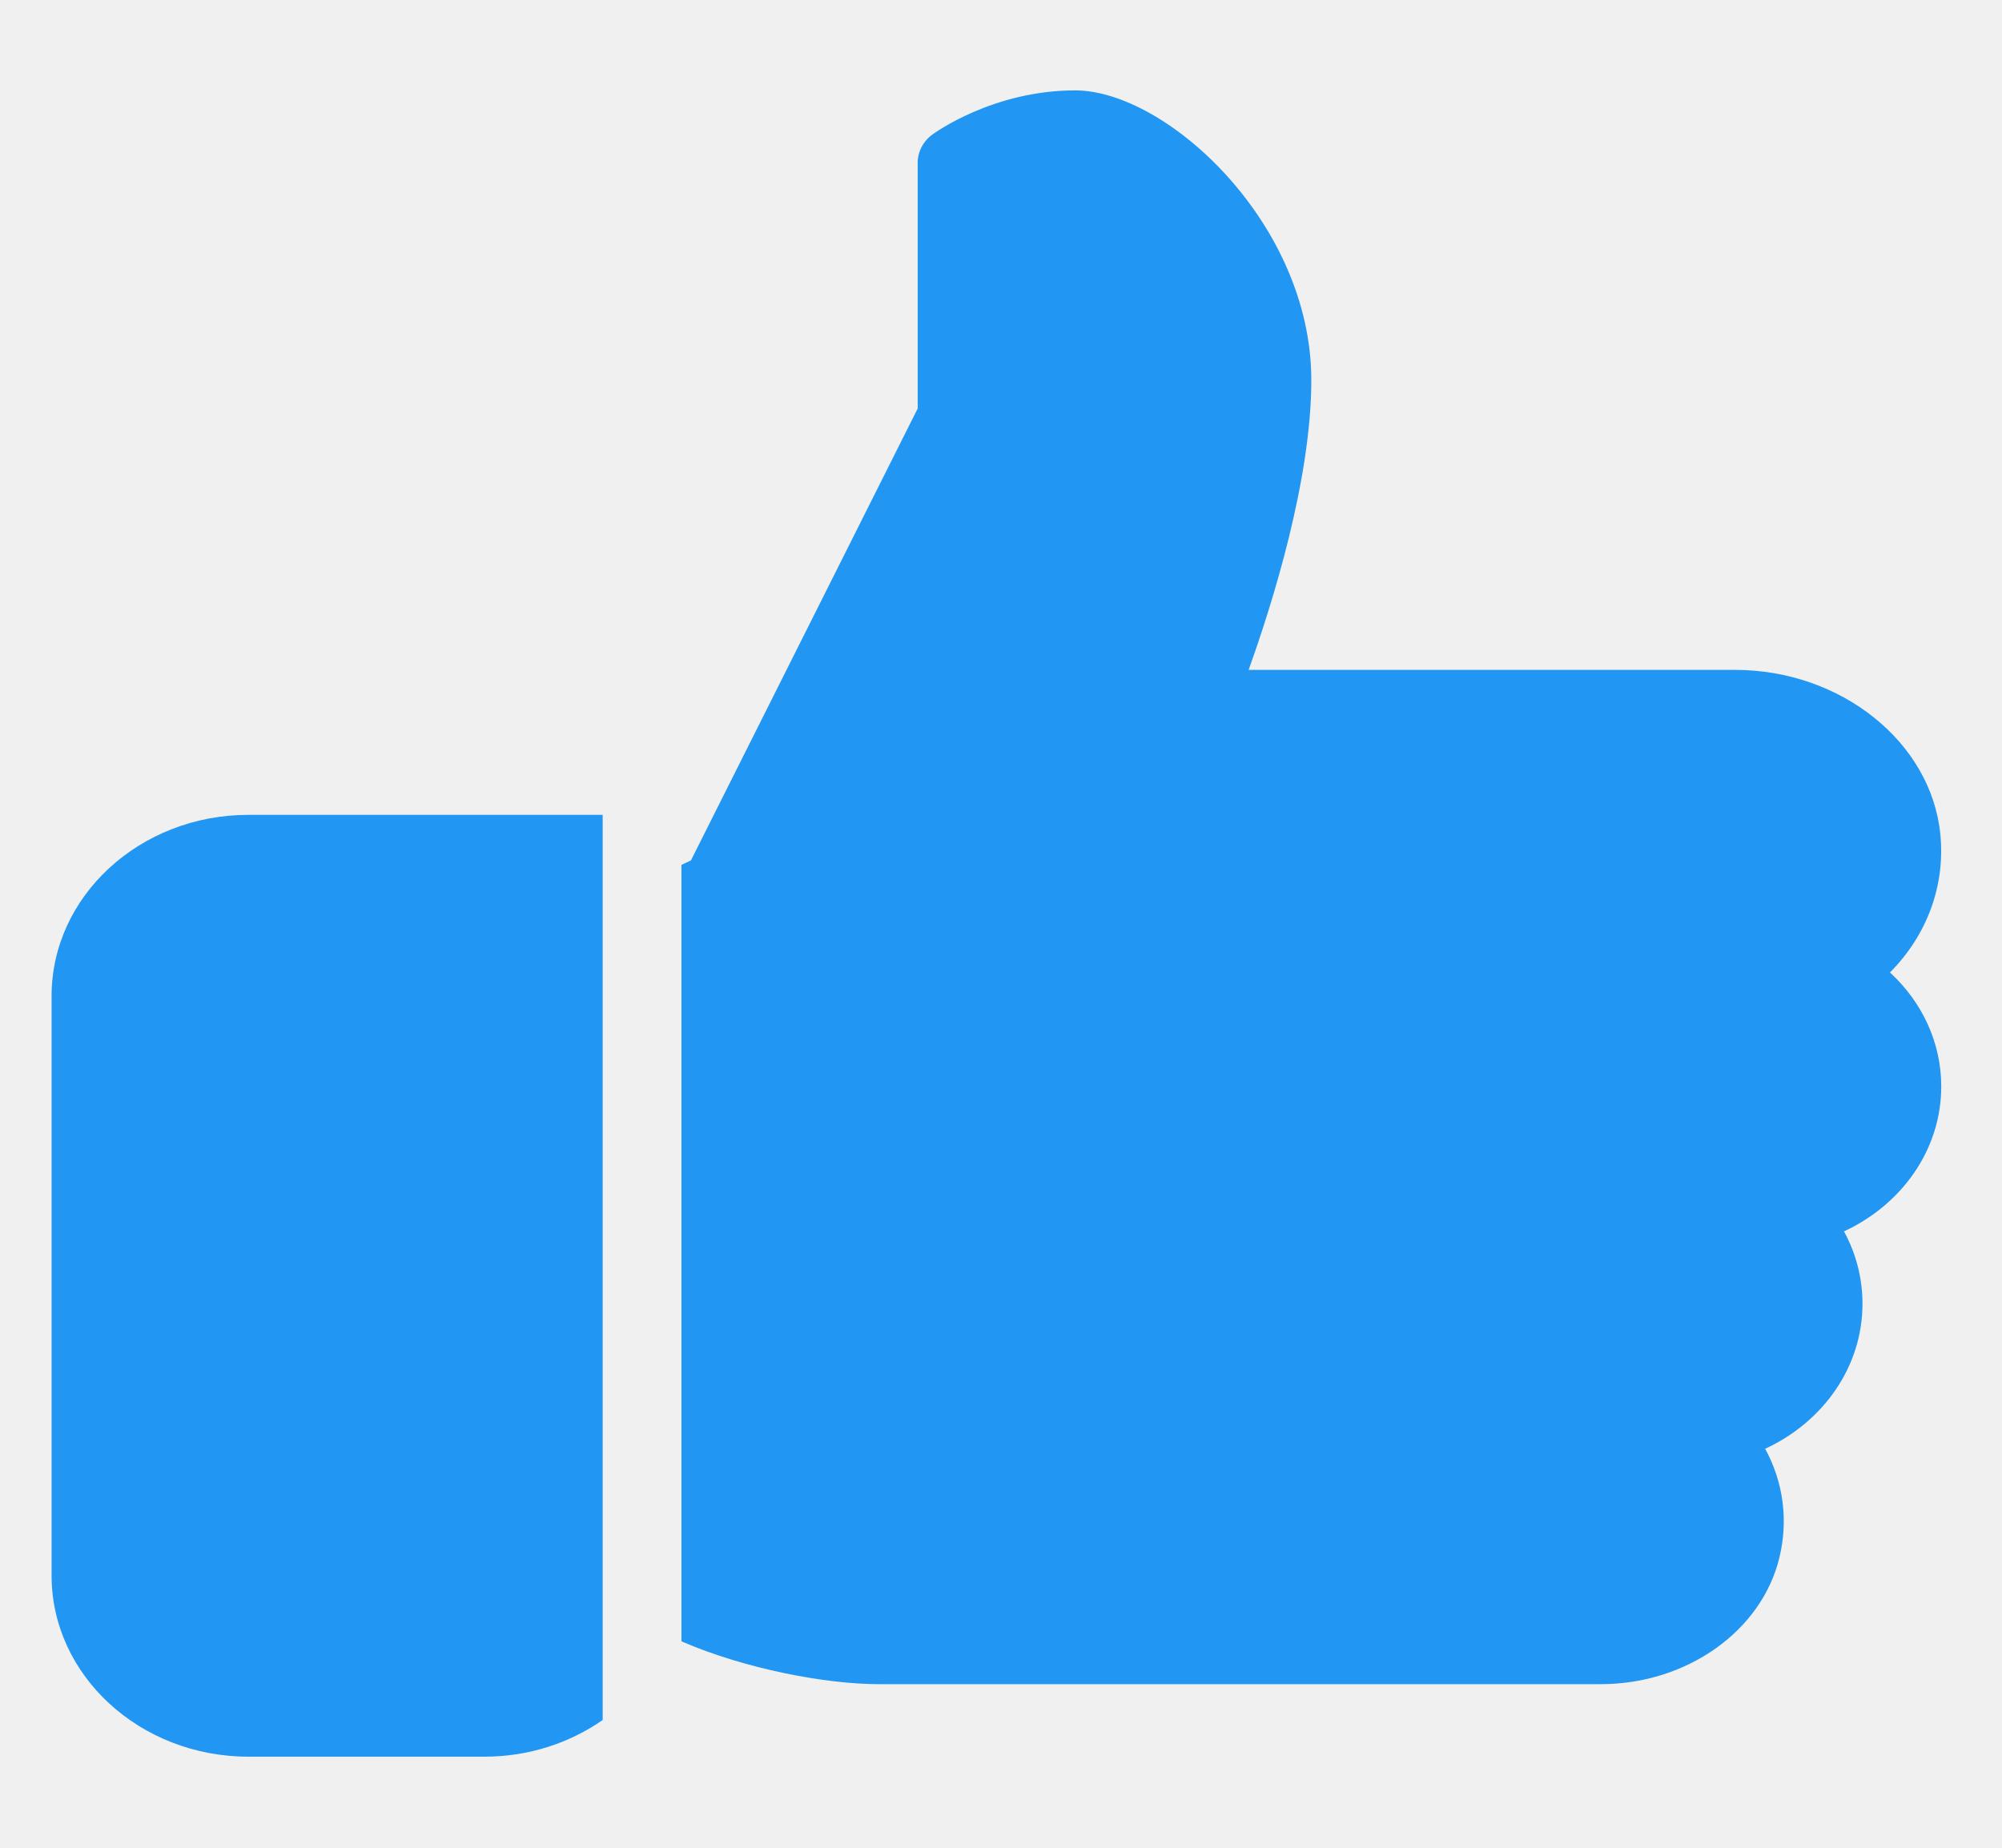
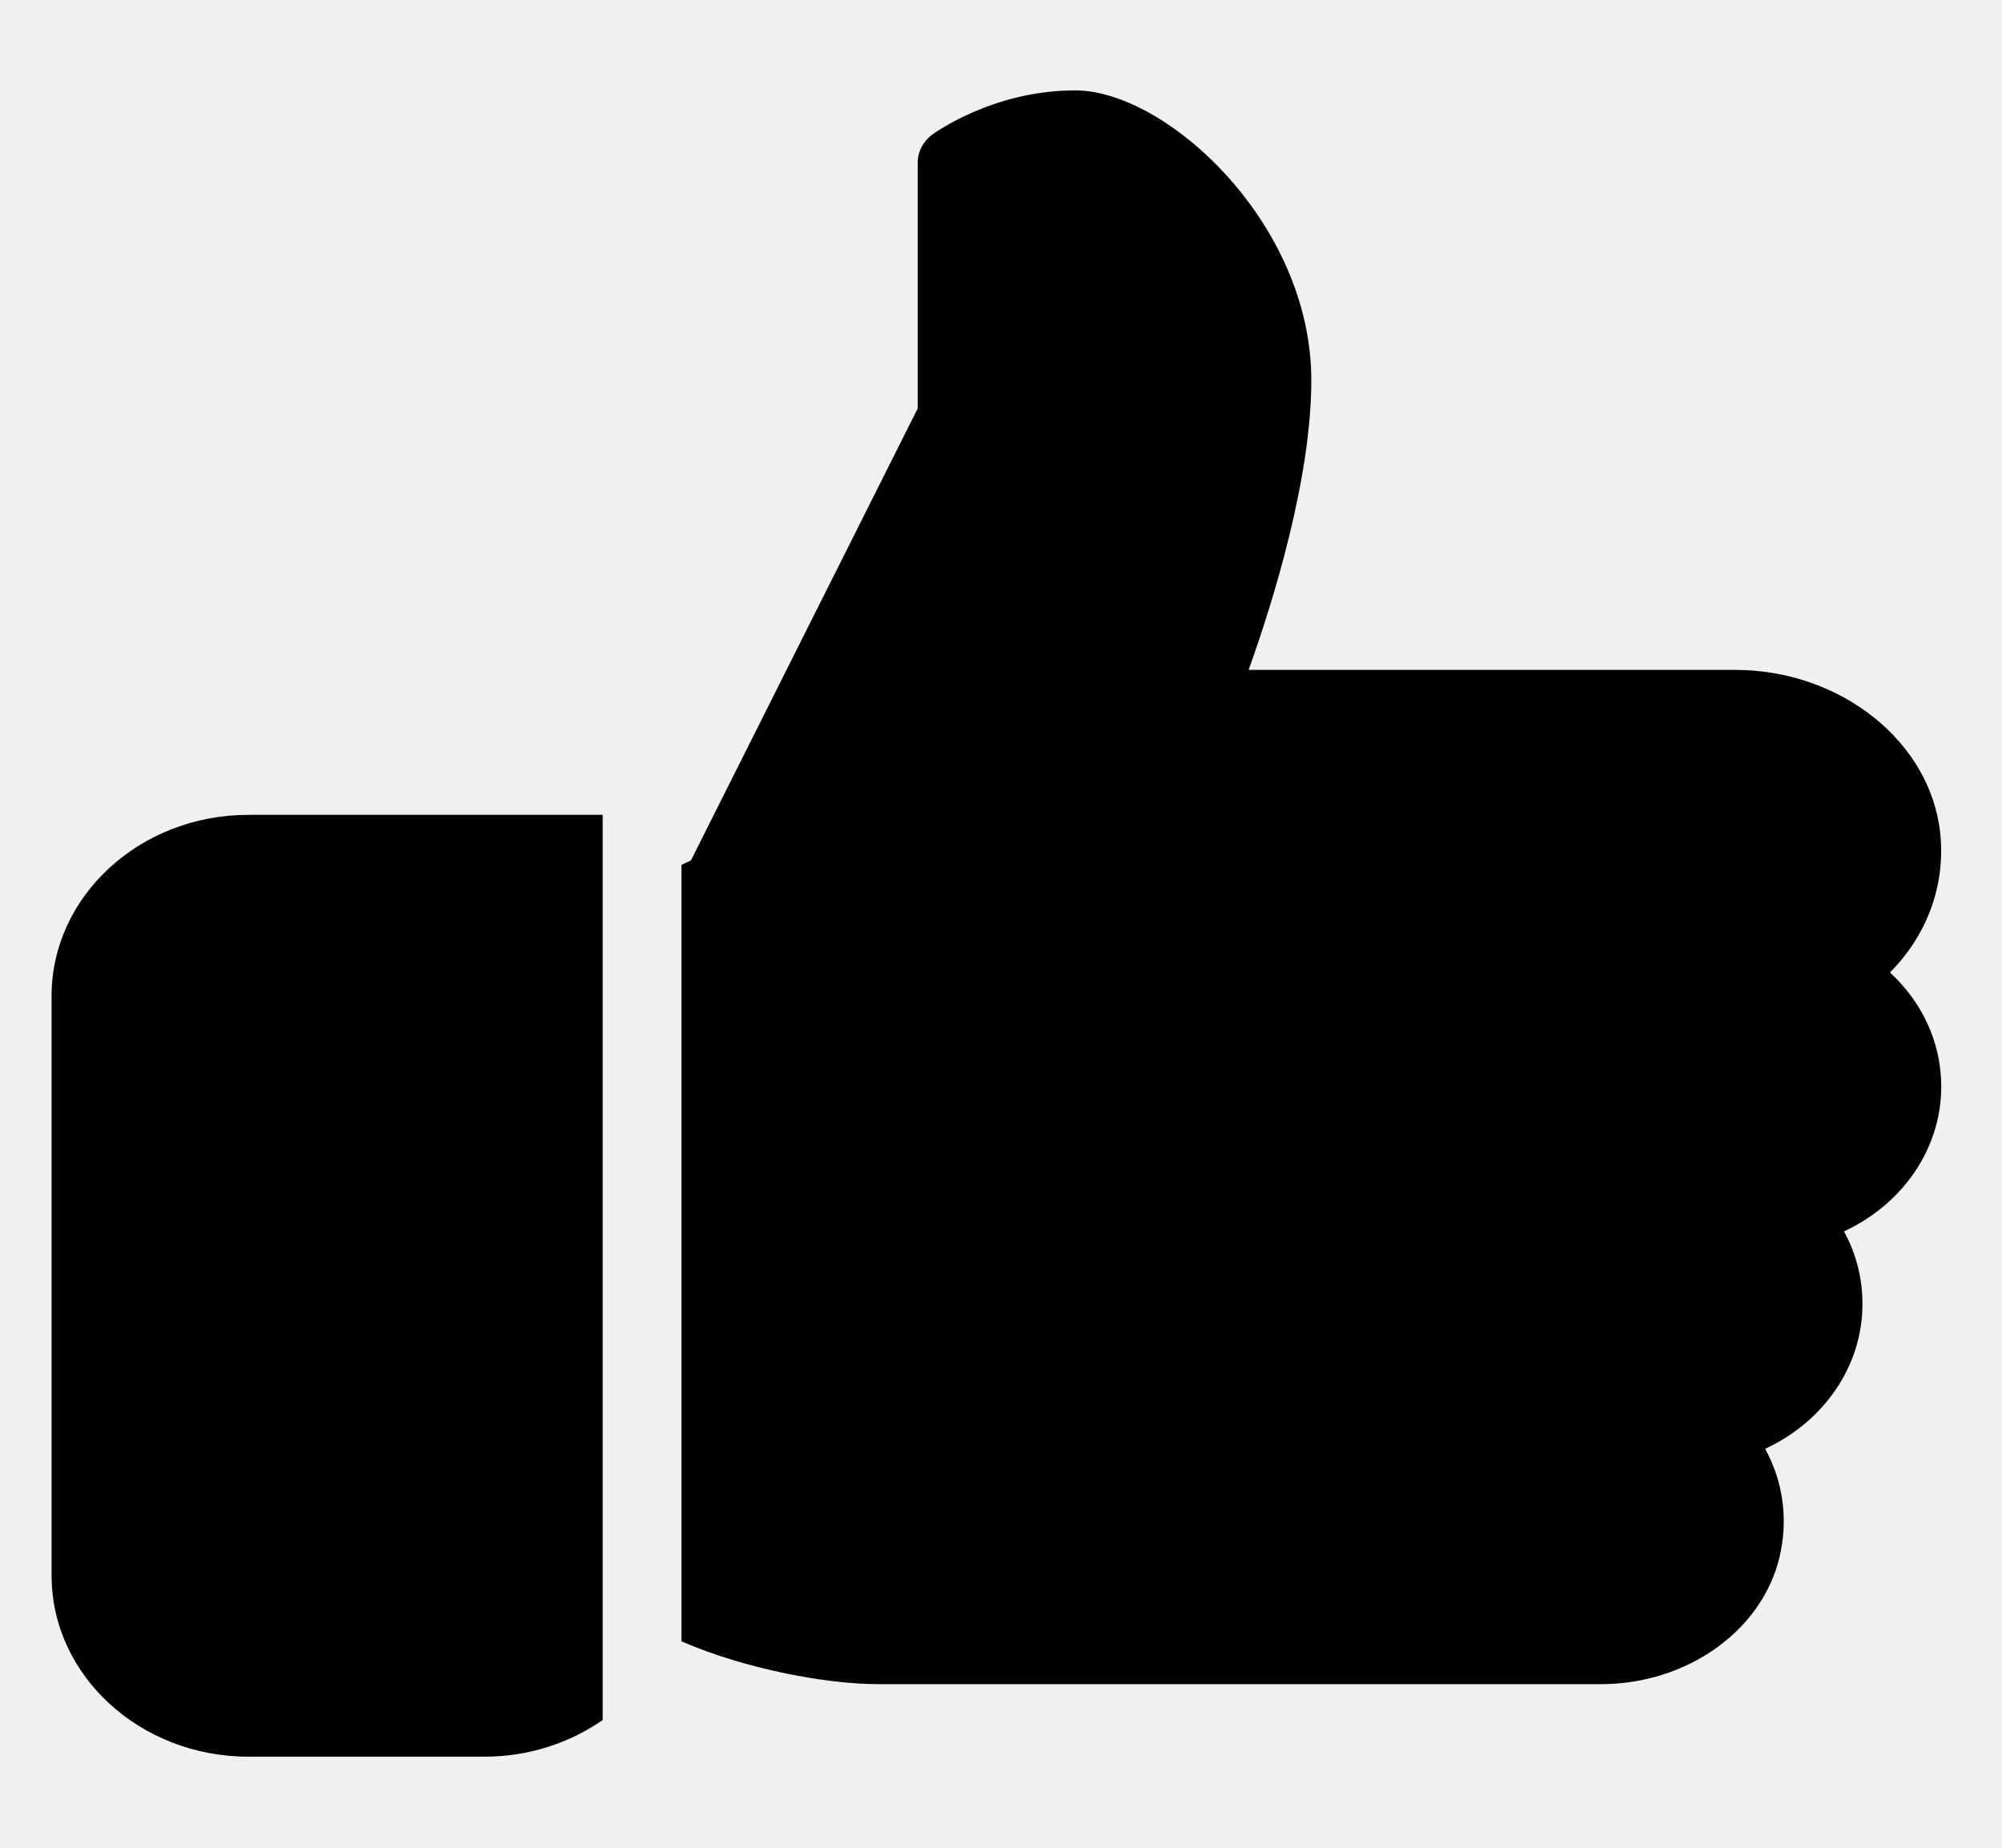
- <svg xmlns="http://www.w3.org/2000/svg" width="26" height="24" viewBox="0 0 26 24" fill="none">
+ <svg xmlns="http://www.w3.org/2000/svg" width="26" height="24" viewBox="0 0 26 24">
  <g clip-path="url(#clip0)">
-     <path d="M3.226 10.584C1.817 10.584 0.67 11.64 0.67 12.937V20.465C0.67 21.761 1.817 22.817 3.226 22.817H6.294C6.869 22.817 7.399 22.638 7.827 22.341V10.584H3.226Z" fill="#2196F3" />
-     <path d="M25.211 14.112C25.211 13.546 24.967 13.02 24.545 12.631C25.023 12.15 25.266 11.505 25.199 10.835C25.08 9.639 23.909 8.701 22.533 8.701H16.216C16.529 7.827 17.03 6.225 17.03 4.938C17.03 2.897 15.146 1.174 13.963 1.174C12.9 1.174 12.142 1.724 12.109 1.747C11.988 1.836 11.918 1.972 11.918 2.115V5.306L8.973 11.176L8.85 11.234V21.319C9.682 21.68 10.736 21.875 11.406 21.875H20.792C21.906 21.875 22.88 21.184 23.109 20.231C23.227 19.741 23.159 19.247 22.924 18.818C23.68 18.468 24.188 17.752 24.188 16.935C24.188 16.602 24.105 16.283 23.948 15.994C24.703 15.644 25.211 14.928 25.211 14.112Z" fill="#2196F3" />
+     <path d="M3.226 10.584C1.817 10.584 0.67 11.64 0.67 12.937V20.465C0.67 21.761 1.817 22.817 3.226 22.817H6.294C6.869 22.817 7.399 22.638 7.827 22.341V10.584H3.226Z" />
+     <path d="M25.211 14.112C25.211 13.546 24.967 13.02 24.545 12.631C25.023 12.15 25.266 11.505 25.199 10.835C25.08 9.639 23.909 8.701 22.533 8.701H16.216C16.529 7.827 17.03 6.225 17.03 4.938C17.03 2.897 15.146 1.174 13.963 1.174C12.9 1.174 12.142 1.724 12.109 1.747C11.988 1.836 11.918 1.972 11.918 2.115V5.306L8.973 11.176L8.85 11.234V21.319C9.682 21.68 10.736 21.875 11.406 21.875H20.792C21.906 21.875 22.88 21.184 23.109 20.231C23.227 19.741 23.159 19.247 22.924 18.818C23.68 18.468 24.188 17.752 24.188 16.935C24.188 16.602 24.105 16.283 23.948 15.994C24.703 15.644 25.211 14.928 25.211 14.112Z" />
  </g>
  <defs>
    <clipPath id="clip0">
      <rect width="24.541" height="22.583" fill="white" transform="translate(0.669678 0.704147)" />
    </clipPath>
  </defs>
</svg>
